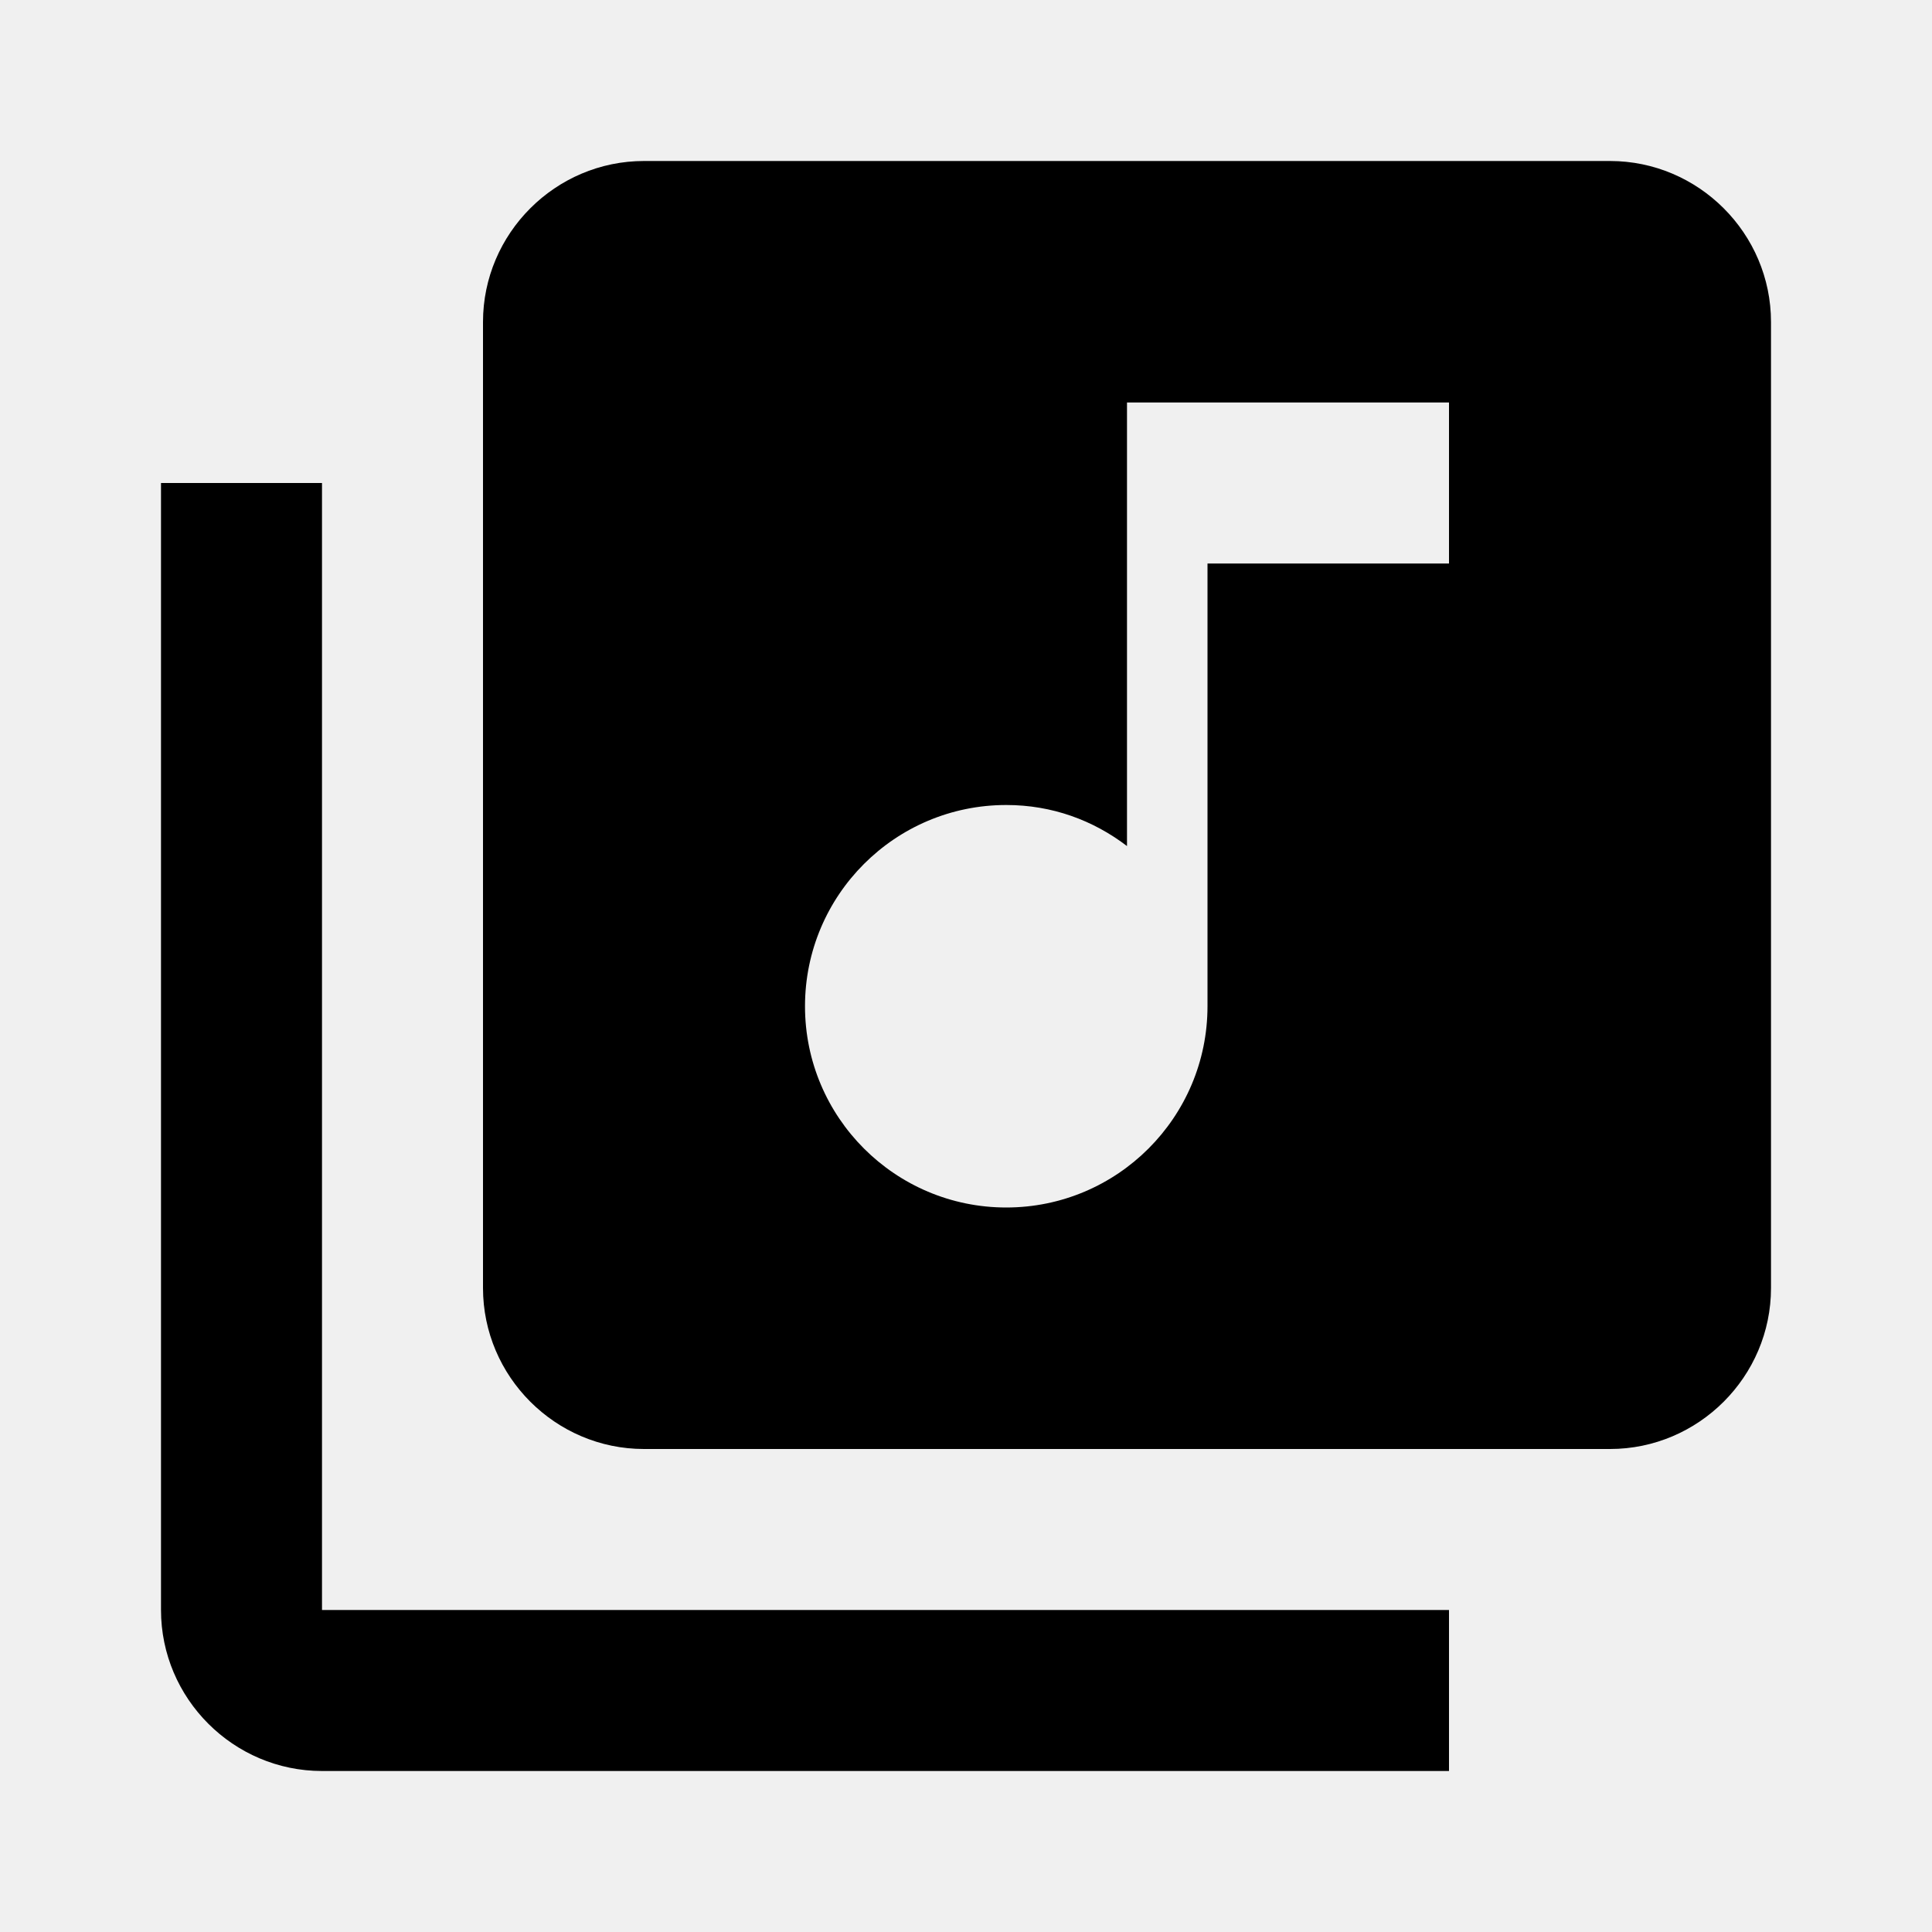
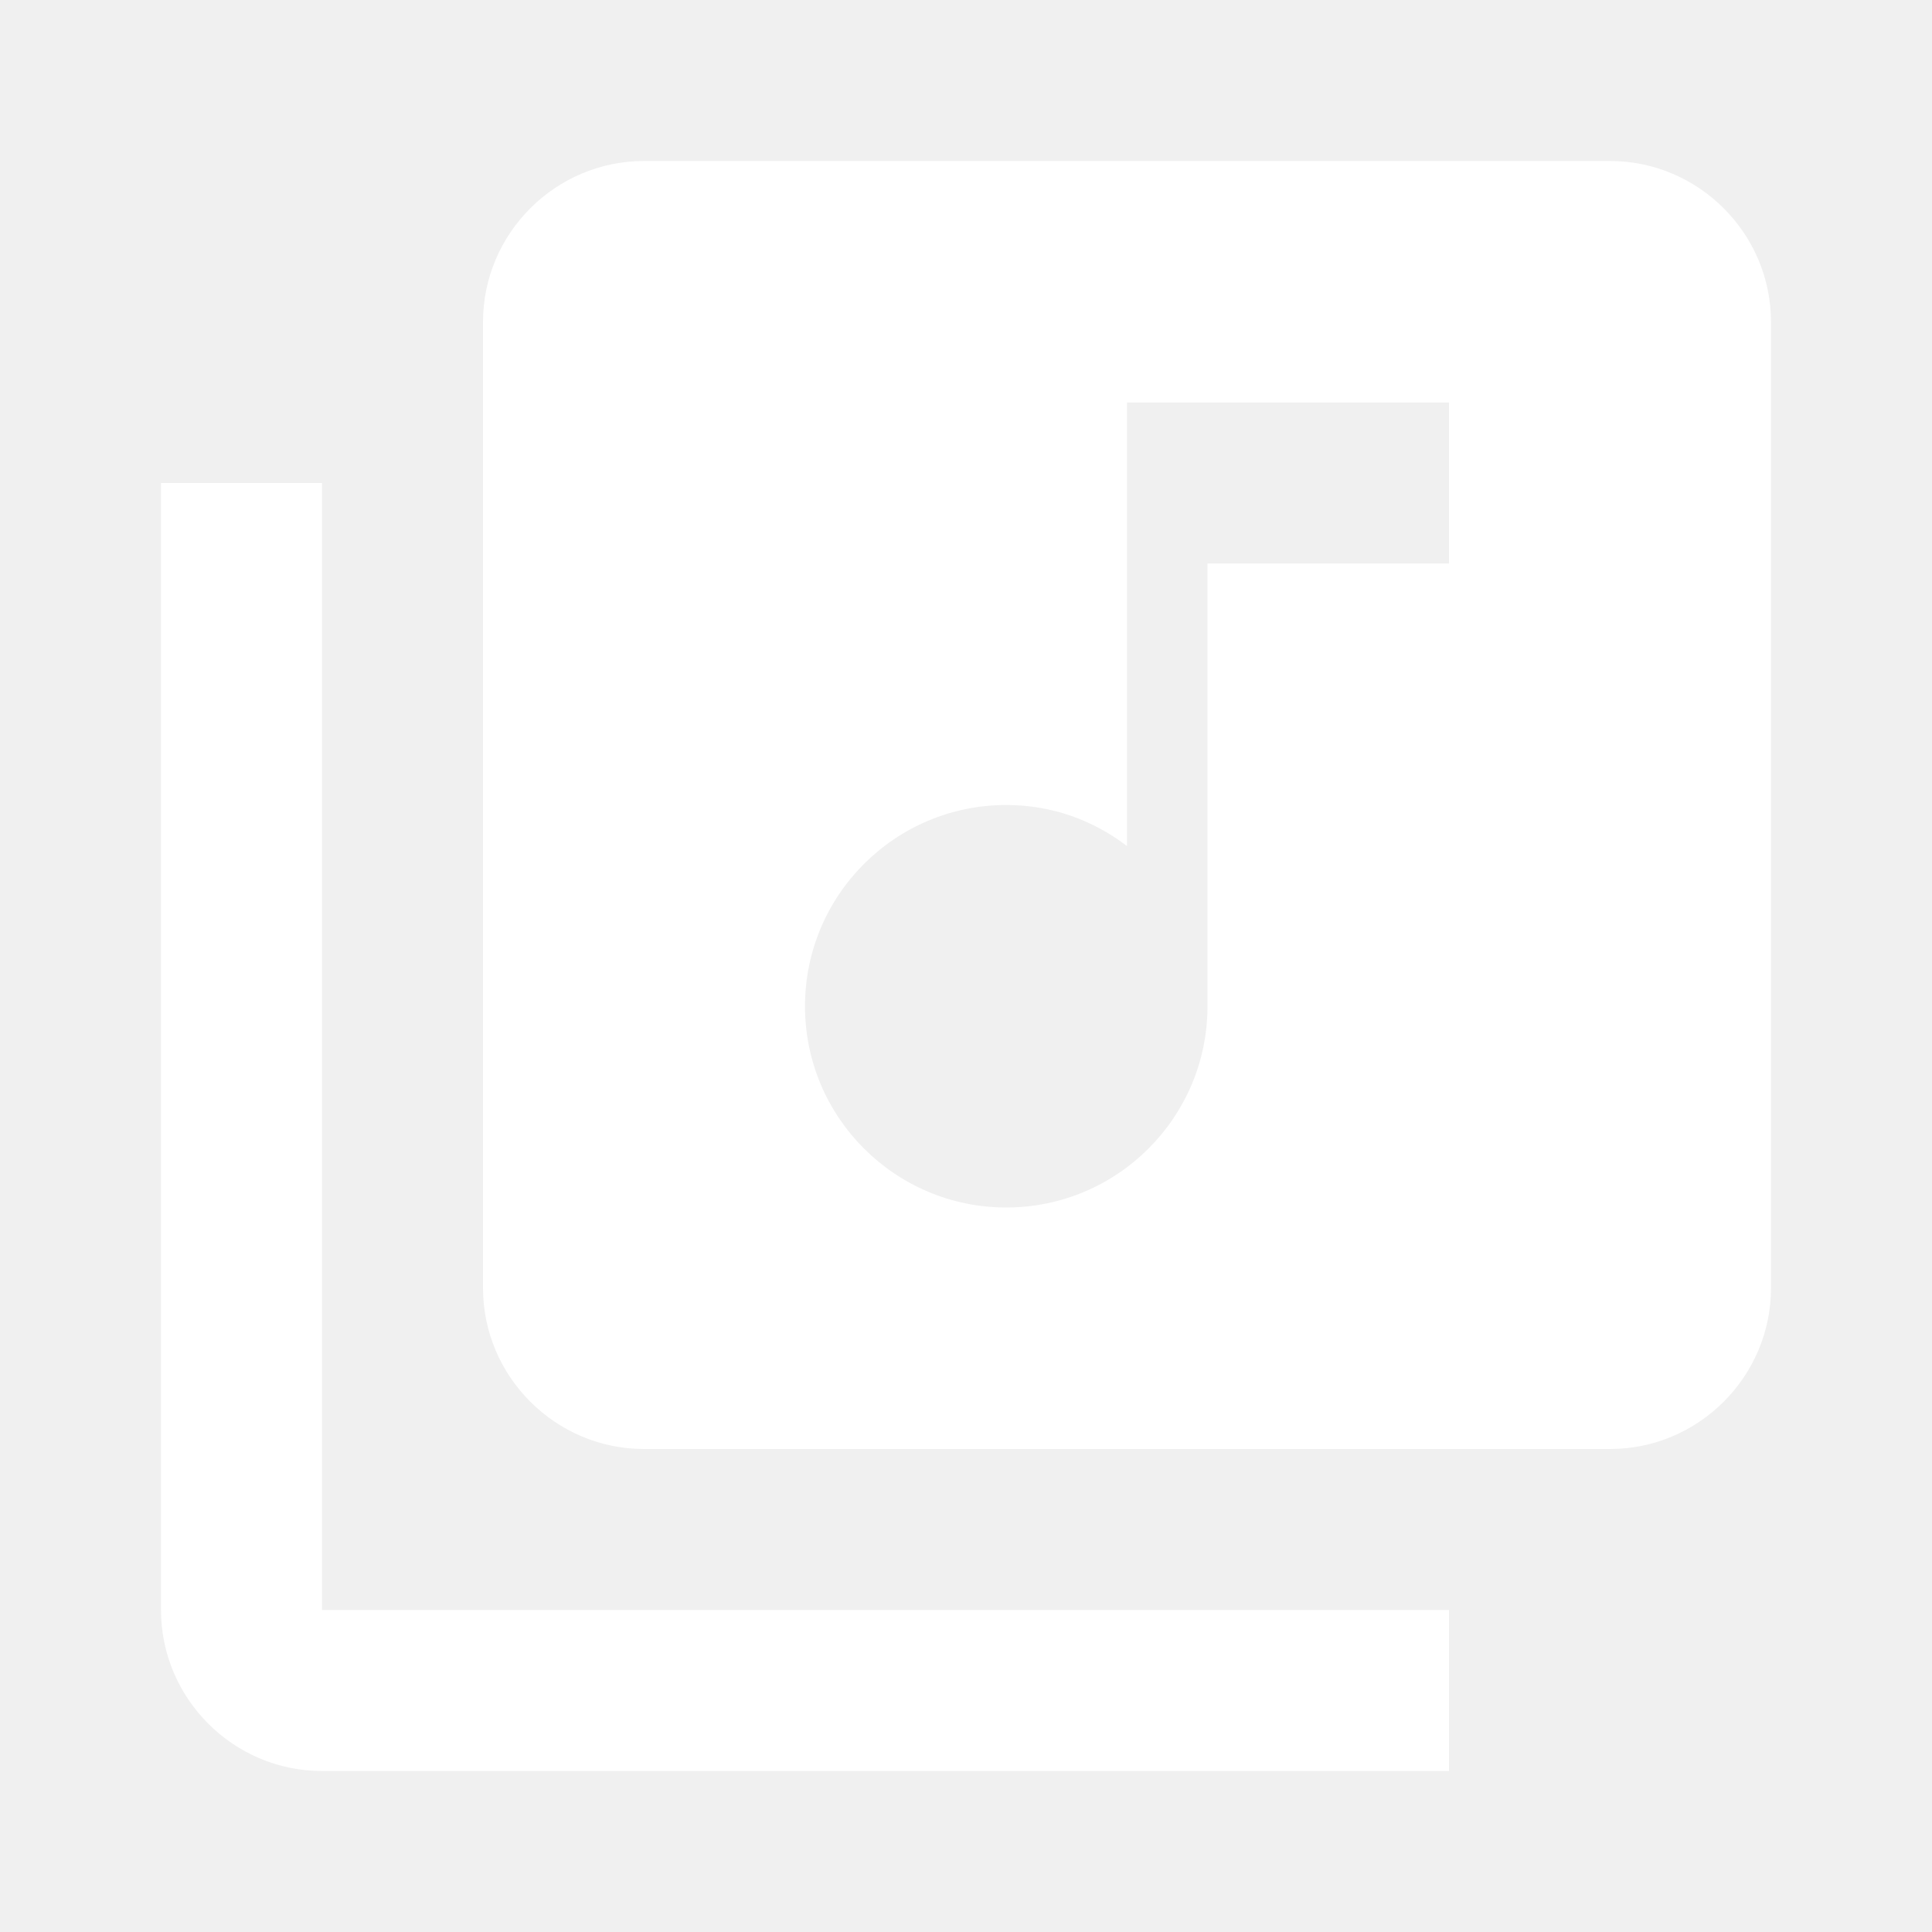
- <svg xmlns="http://www.w3.org/2000/svg" width="24" height="24" viewBox="0 0 24 24">
-   <path d="M0 0h24v24H0z" fill="none" />
-   <path d="M20 2H8c-1.1 0-2 .9-2 2v12c0 1.1.9 2 2 2h12c1.1 0 2-.9 2-2V4c0-1.1-.9-2-2-2zm-2 5h-3v5.5c0 1.38-1.12 2.5-2.5 2.5S10 13.88 10 12.5s1.12-2.5 2.5-2.5c.57 0 1.08.19 1.5.51V5h4v2zM4 6H2v14c0 1.1.9 2 2 2h14v-2H4V6z" />
+ <svg xmlns="http://www.w3.org/2000/svg" width="24" height="24">
+   <g>
+     <rect fill="none" id="canvas_background" height="402" width="582" y="-1" x="-1" />
+   </g>
+   <g>
+     <path id="svg_1" fill="none" d="m0,0l24,0l0,24l-24,0l0,-24z" />
+     <path fill="#ffffff" id="svg_2" d="m20,2l-12,0c-1.1,0 -2,0.9 -2,2l0,12c0,1.1 0.9,2 2,2l12,0c1.1,0 2,-0.9 2,-2l0,-12c0,-1.1 -0.9,-2 -2,-2zm-2,5l-3,0l0,5.5c0,1.38 -1.12,2.5 -2.5,2.5s-2.5,-1.12 -2.5,-2.5s1.12,-2.5 2.5,-2.5c0.57,0 1.08,0.19 1.5,0.51l0,-5.51l4,0l0,2zm-14,-1l-2,0l0,14c0,1.1 0.9,2 2,2l14,0l0,-2l-14,0l0,-14z" />
+   </g>
</svg>
